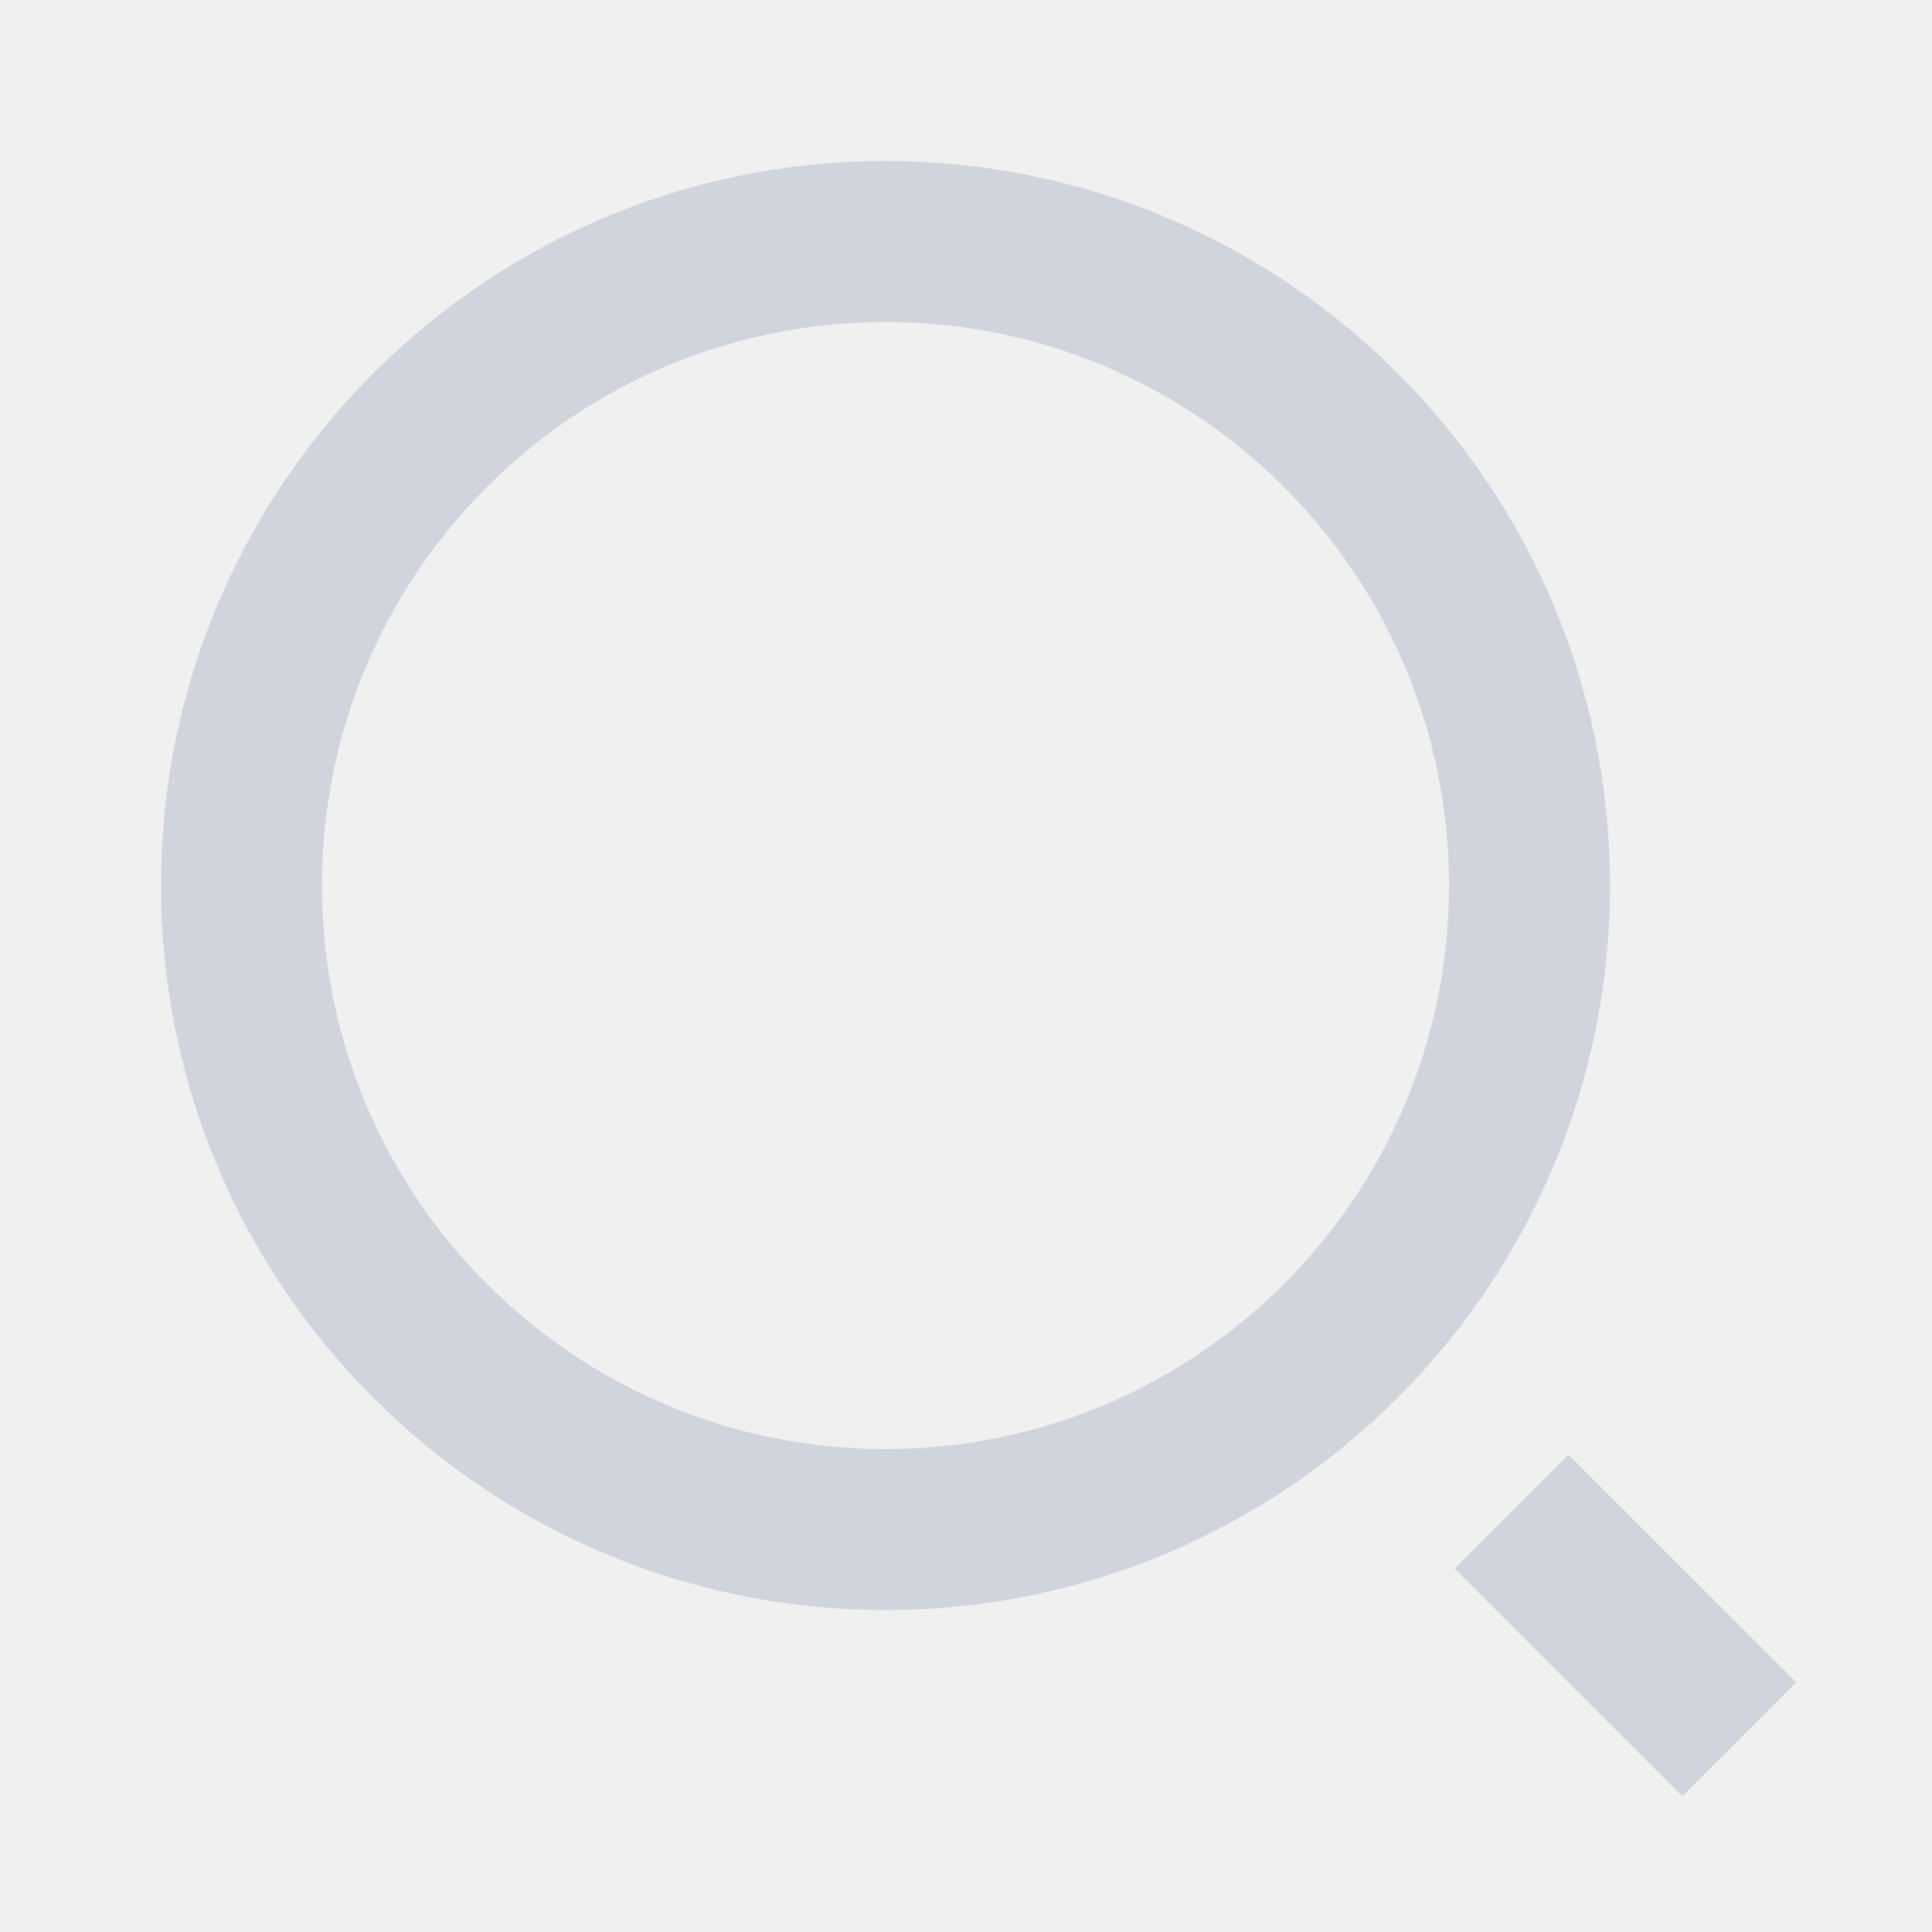
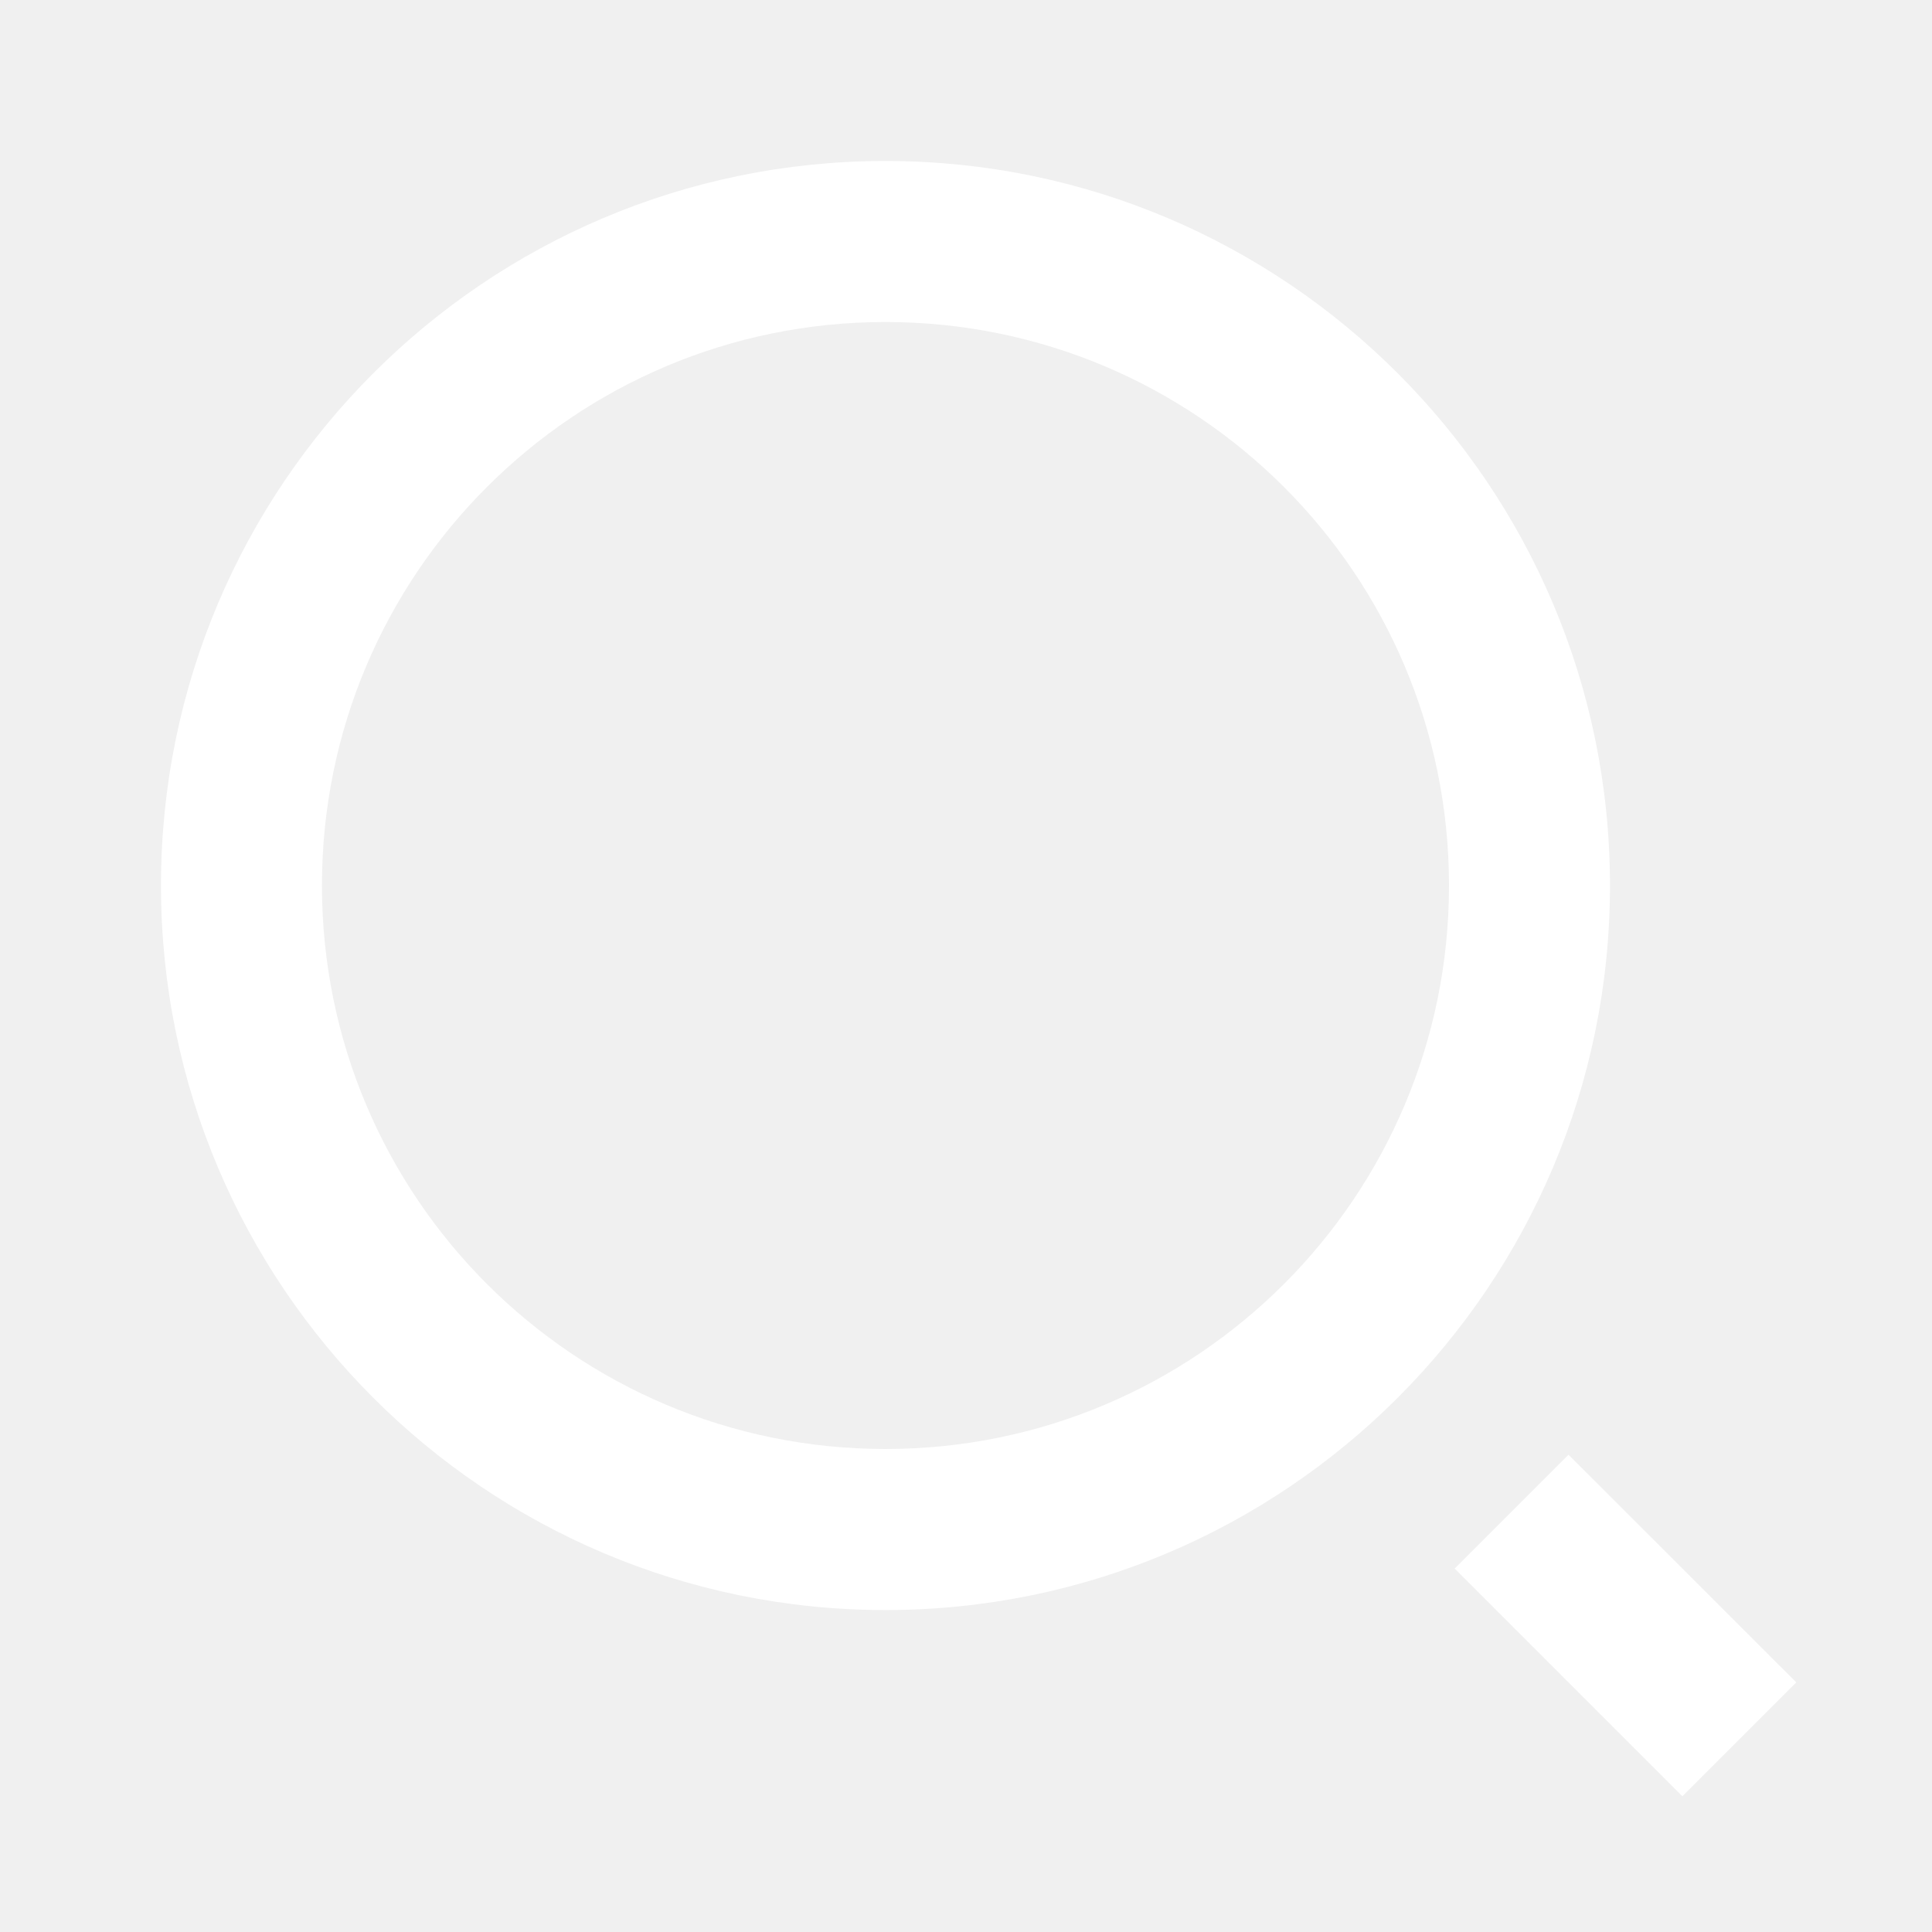
<svg xmlns="http://www.w3.org/2000/svg" width="28" height="28" viewBox="0 0 28 28" fill="none">
-   <path d="M12.833 2.333C18.629 2.333 23.333 7.037 23.333 12.834C23.333 18.63 18.629 23.334 12.833 23.334C7.037 23.334 2.333 18.63 2.333 12.834C2.333 7.037 7.037 2.333 12.833 2.333ZM12.833 21C17.345 21 21 17.345 21 12.834C21 8.321 17.345 4.667 12.833 4.667C8.32 4.667 4.666 8.321 4.666 12.834C4.666 17.345 8.32 21 12.833 21ZM22.732 21.083L26.033 24.382L24.382 26.033L21.082 22.733L22.732 21.083Z" fill="#D0D5DD" />
+   <path d="M12.833 2.333C18.629 2.333 23.333 7.037 23.333 12.834C23.333 18.63 18.629 23.334 12.833 23.334C7.037 23.334 2.333 18.63 2.333 12.834C2.333 7.037 7.037 2.333 12.833 2.333ZM12.833 21C17.345 21 21 17.345 21 12.834C21 8.321 17.345 4.667 12.833 4.667C8.32 4.667 4.666 8.321 4.666 12.834C4.666 17.345 8.32 21 12.833 21ZM22.732 21.083L26.033 24.382L24.382 26.033L21.082 22.733L22.732 21.083Z" fill="#fff" />
</svg>
